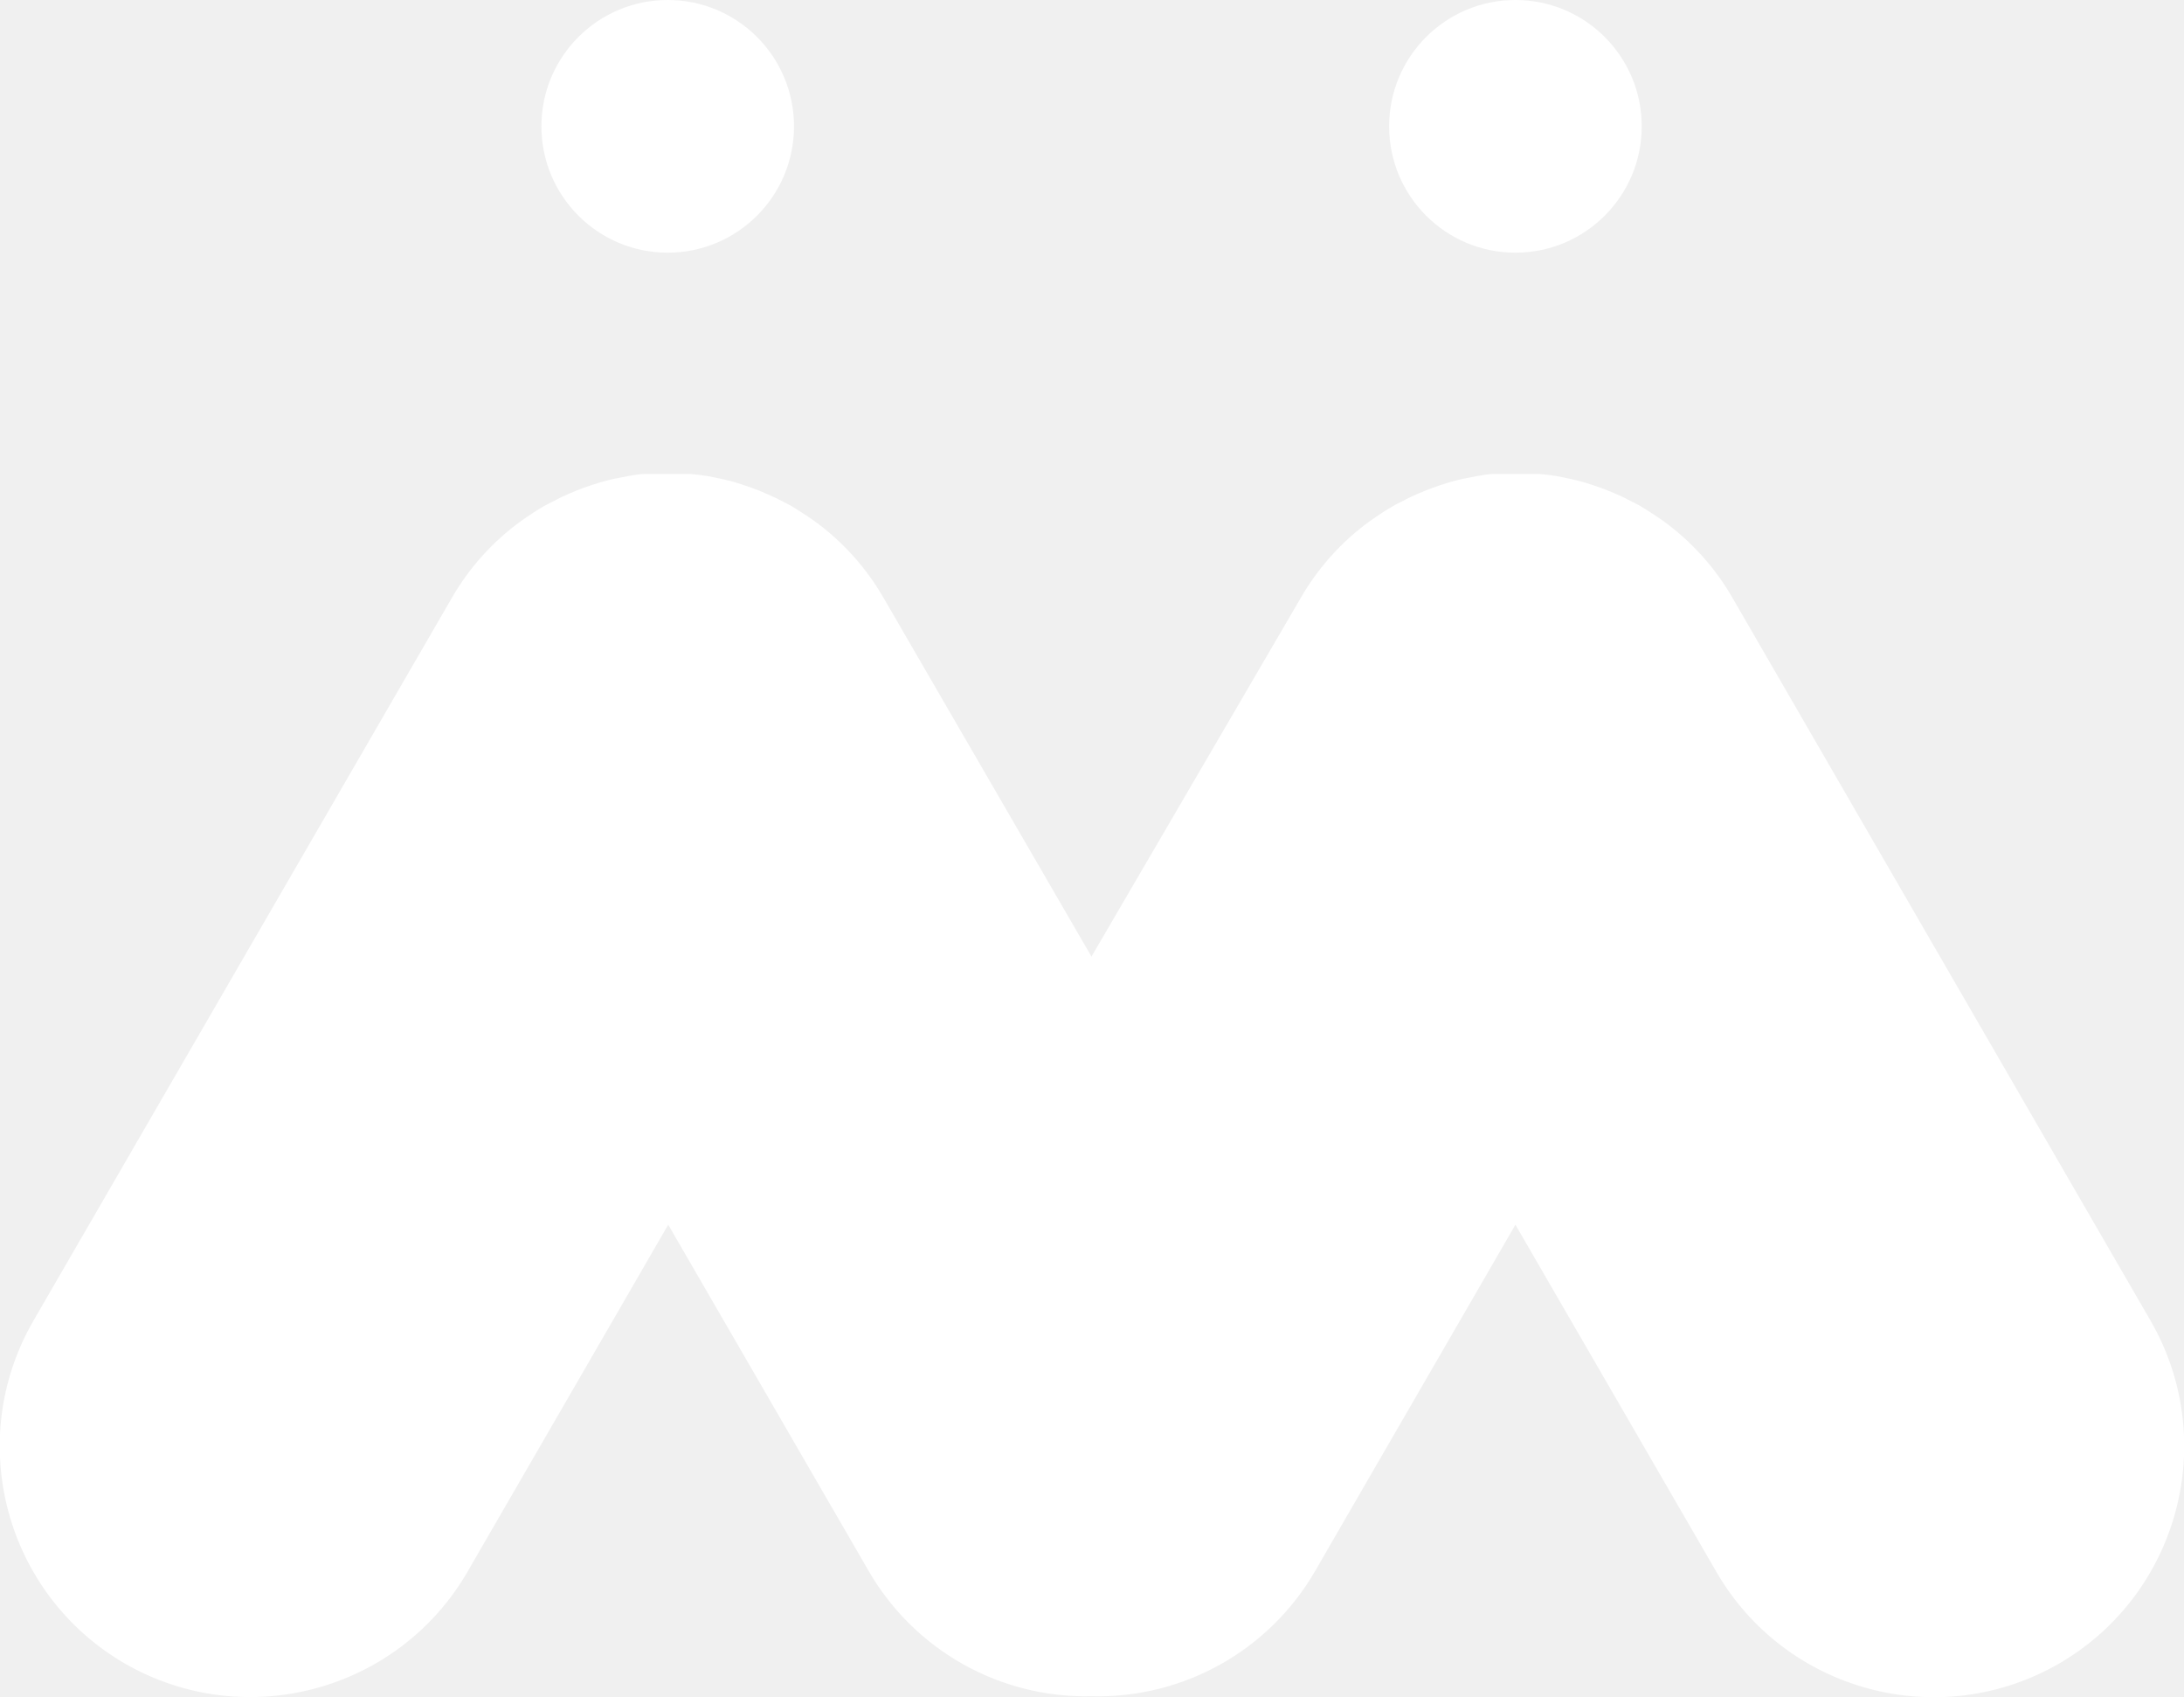
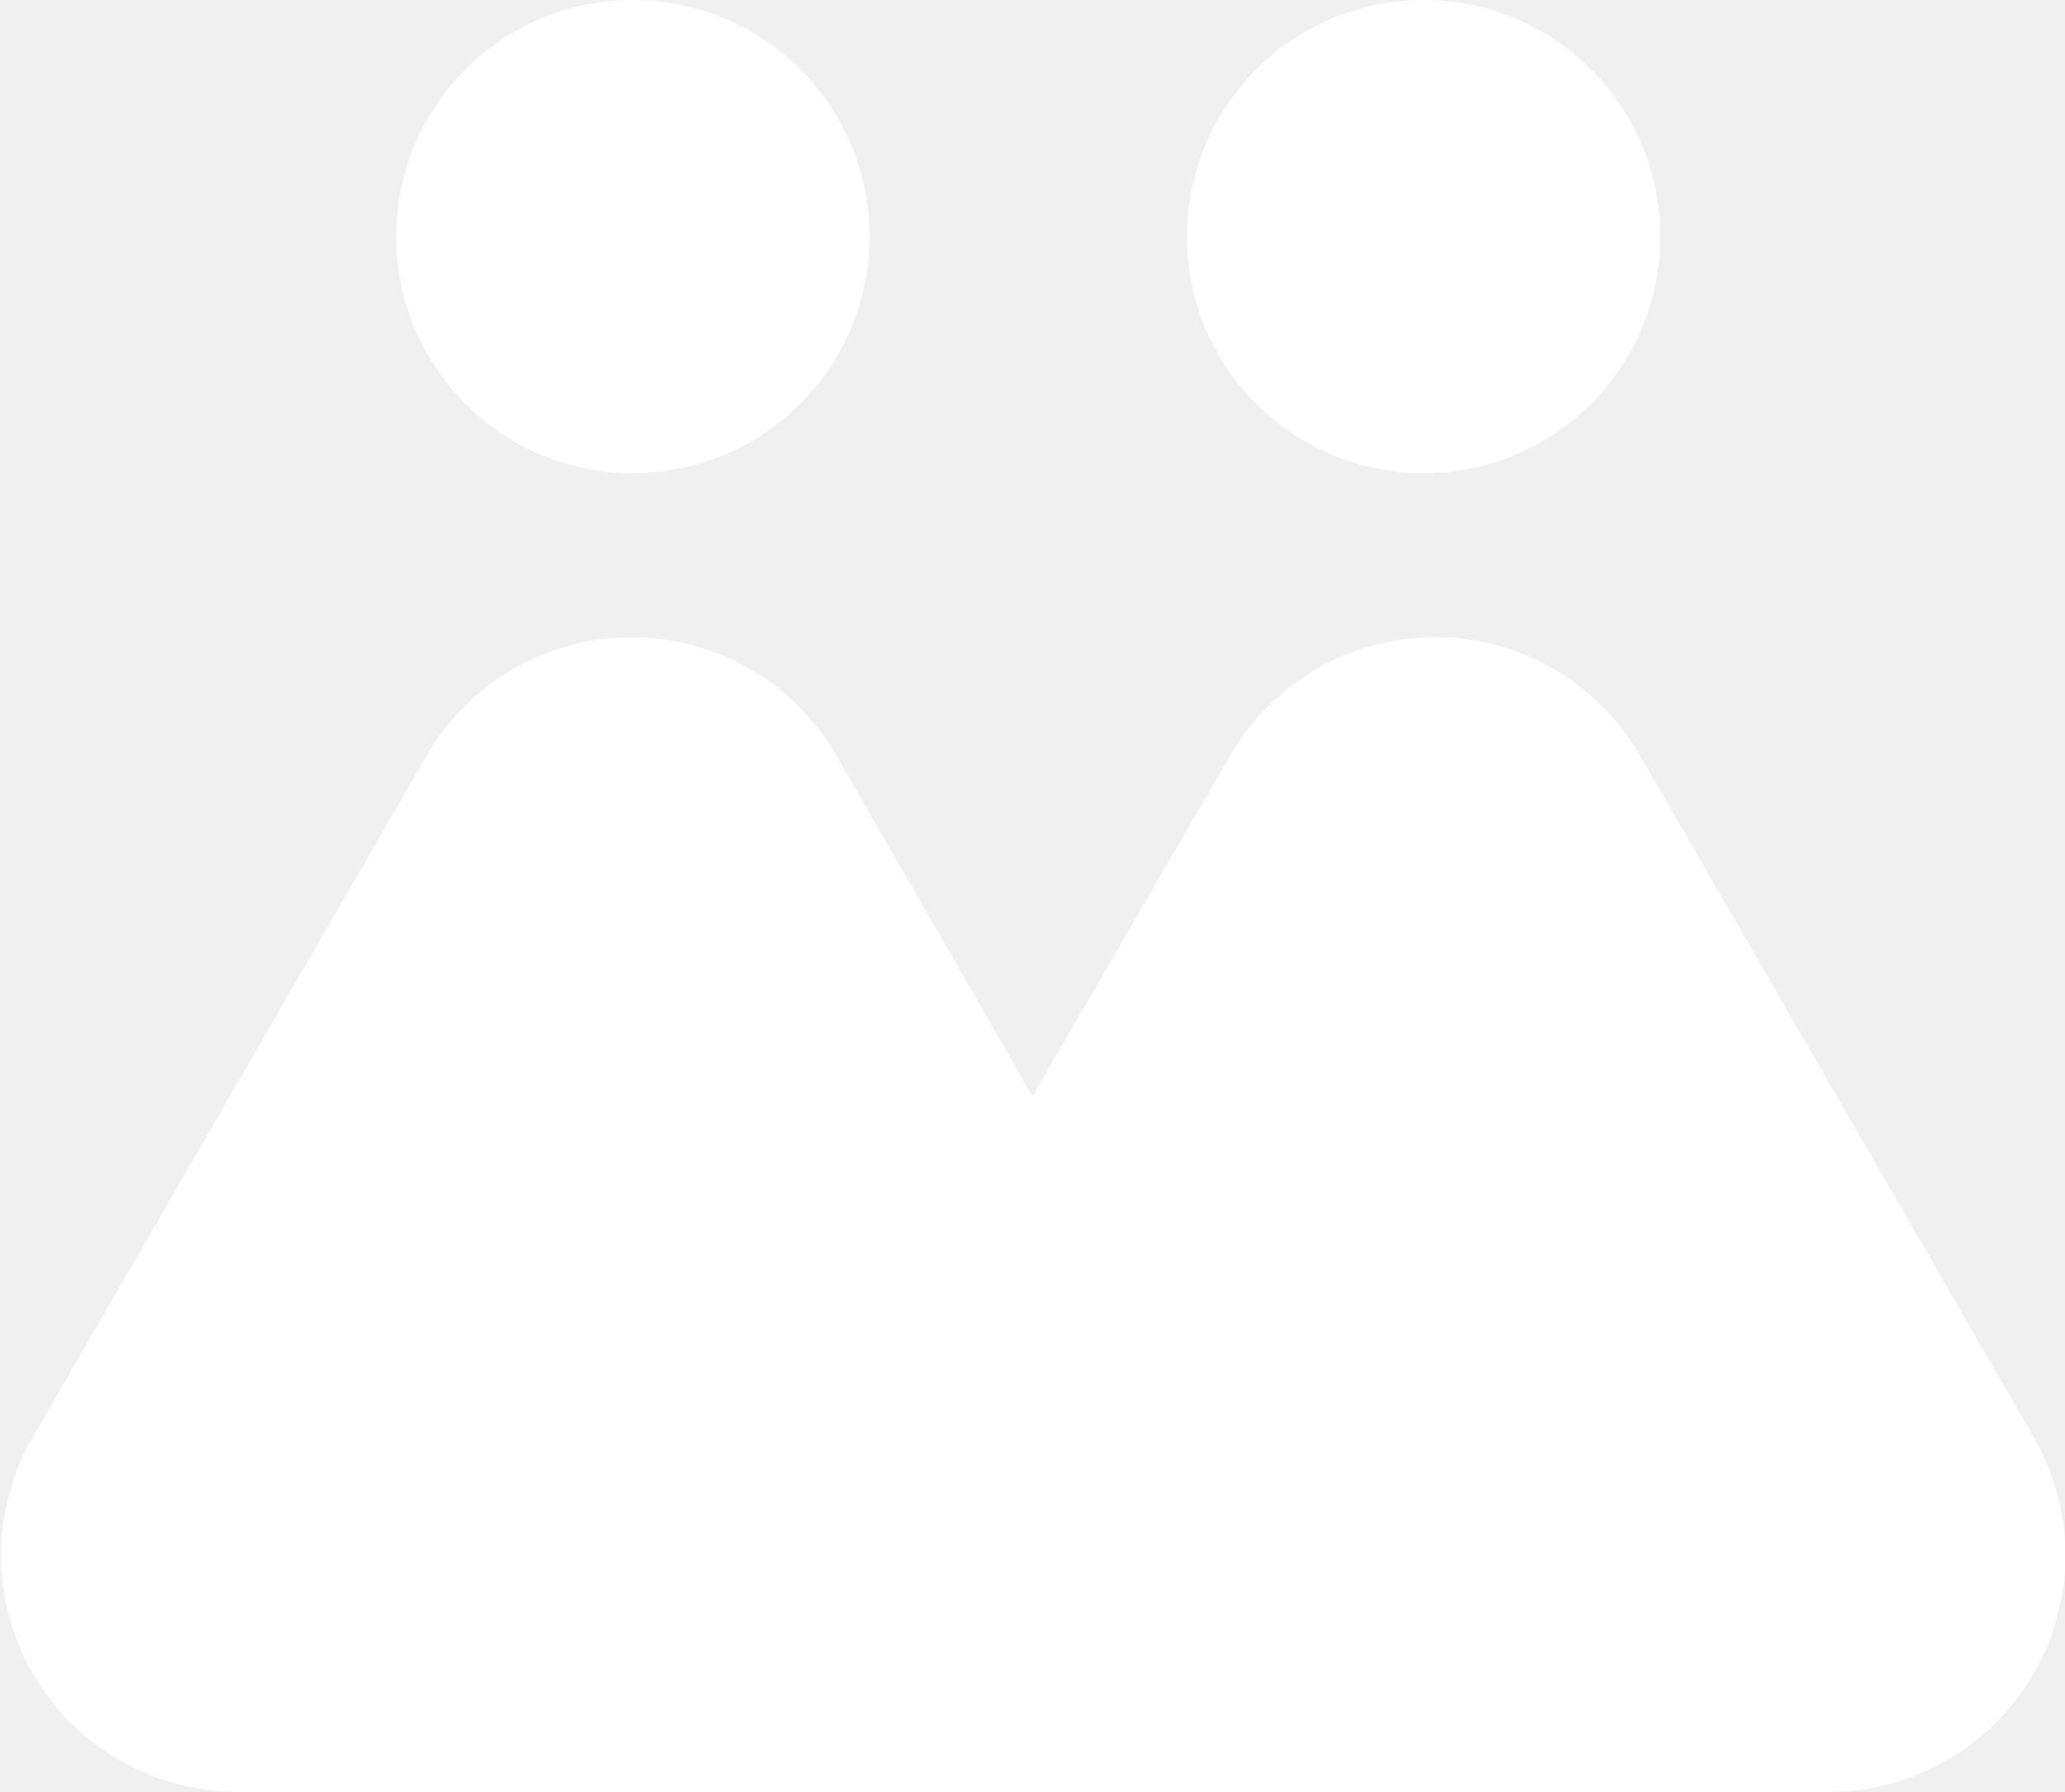
- <svg xmlns="http://www.w3.org/2000/svg" viewBox="0 0 126.06 97.89">
+ <svg xmlns="http://www.w3.org/2000/svg" viewBox="0 0 126.18 109.51">
  <defs>
    <style>.cls-1{fill:#fff;}</style>
  </defs>
  <g id="레이어_2" data-name="레이어 2">
    <g id="레이어_1-2" data-name="레이어 1">
-       <path class="cls-1" d="M124.13,76.21,100,34.5a14.29,14.29,0,0,0-4-4.44c-.1-.08-.21-.14-.32-.22-.27-.18-.54-.36-.82-.53l-.16-.1c-.15-.09-.31-.16-.46-.24l-.57-.29c-.29-.14-.58-.26-.88-.38l-.37-.14q-.49-.18-1-.33l-.29-.08c-.35-.09-.69-.16-1-.22l-.36-.07c-.31-.05-.63-.08-.94-.11l-.53,0-.76,0-.75,0-.53,0c-.32,0-.63.06-.94.11l-.36.07c-.35.06-.7.13-1,.22l-.3.08q-.51.15-1,.33l-.36.14c-.3.12-.59.24-.88.38l-.57.29c-.16.08-.31.15-.46.24l-.16.1c-.29.16-.56.35-.83.53-.1.08-.21.14-.32.22a14.29,14.29,0,0,0-4,4.44L63,55.2l-12-20.7a14.29,14.29,0,0,0-4-4.44c-.1-.08-.21-.14-.32-.22-.27-.18-.54-.36-.82-.53l-.16-.1c-.15-.09-.31-.16-.46-.24s-.38-.2-.58-.29-.58-.26-.87-.38l-.37-.14q-.51-.18-1-.33l-.29-.08c-.35-.09-.69-.16-1-.22l-.36-.07c-.32-.05-.63-.08-.94-.11l-.54,0-.75,0-.75,0-.53,0c-.32,0-.63.06-.94.11l-.36.07c-.35.06-.7.13-1,.22l-.3.08q-.51.15-1,.33l-.37.14c-.29.12-.58.24-.87.38l-.57.29-.47.24-.16.1c-.28.16-.55.35-.82.53-.1.08-.22.14-.32.22a14.29,14.29,0,0,0-4,4.44L1.93,76.21A14.49,14.49,0,0,0,7.22,96h0A14.5,14.5,0,0,0,27,90.67l11.57-20,11.58,20A14.48,14.48,0,0,0,63,97.88h0a14.48,14.48,0,0,0,12.9-7.21l11.57-20,11.58,20A14.49,14.49,0,0,0,118.84,96h0A14.5,14.5,0,0,0,124.13,76.21Z" />
-       <circle class="cls-1" cx="38.54" cy="7.29" r="7.29" />
-       <circle class="cls-1" cx="87.47" cy="7.29" r="7.29" />
+       <path class="cls-1" d="M63.09,67l-12-20.85a14.45,14.45,0,0,0-25,0L2,87.84a14.45,14.45,0,0,0,12.51,21.67h97.25a14.45,14.45,0,0,0,12.51-21.67l-24.08-41.7a14.45,14.45,0,0,0-25,0L63.09,67" />
+       <path class="cls-1" d="M66.1,72.21l-3-5.22-3,5.22a3.54,3.54,0,1,0,6,0Z" />
+       <circle class="cls-1" cx="38.67" cy="14.46" r="14.46" />
+       <circle class="cls-1" cx="86.99" cy="14.46" r="14.46" />
    </g>
  </g>
</svg>
